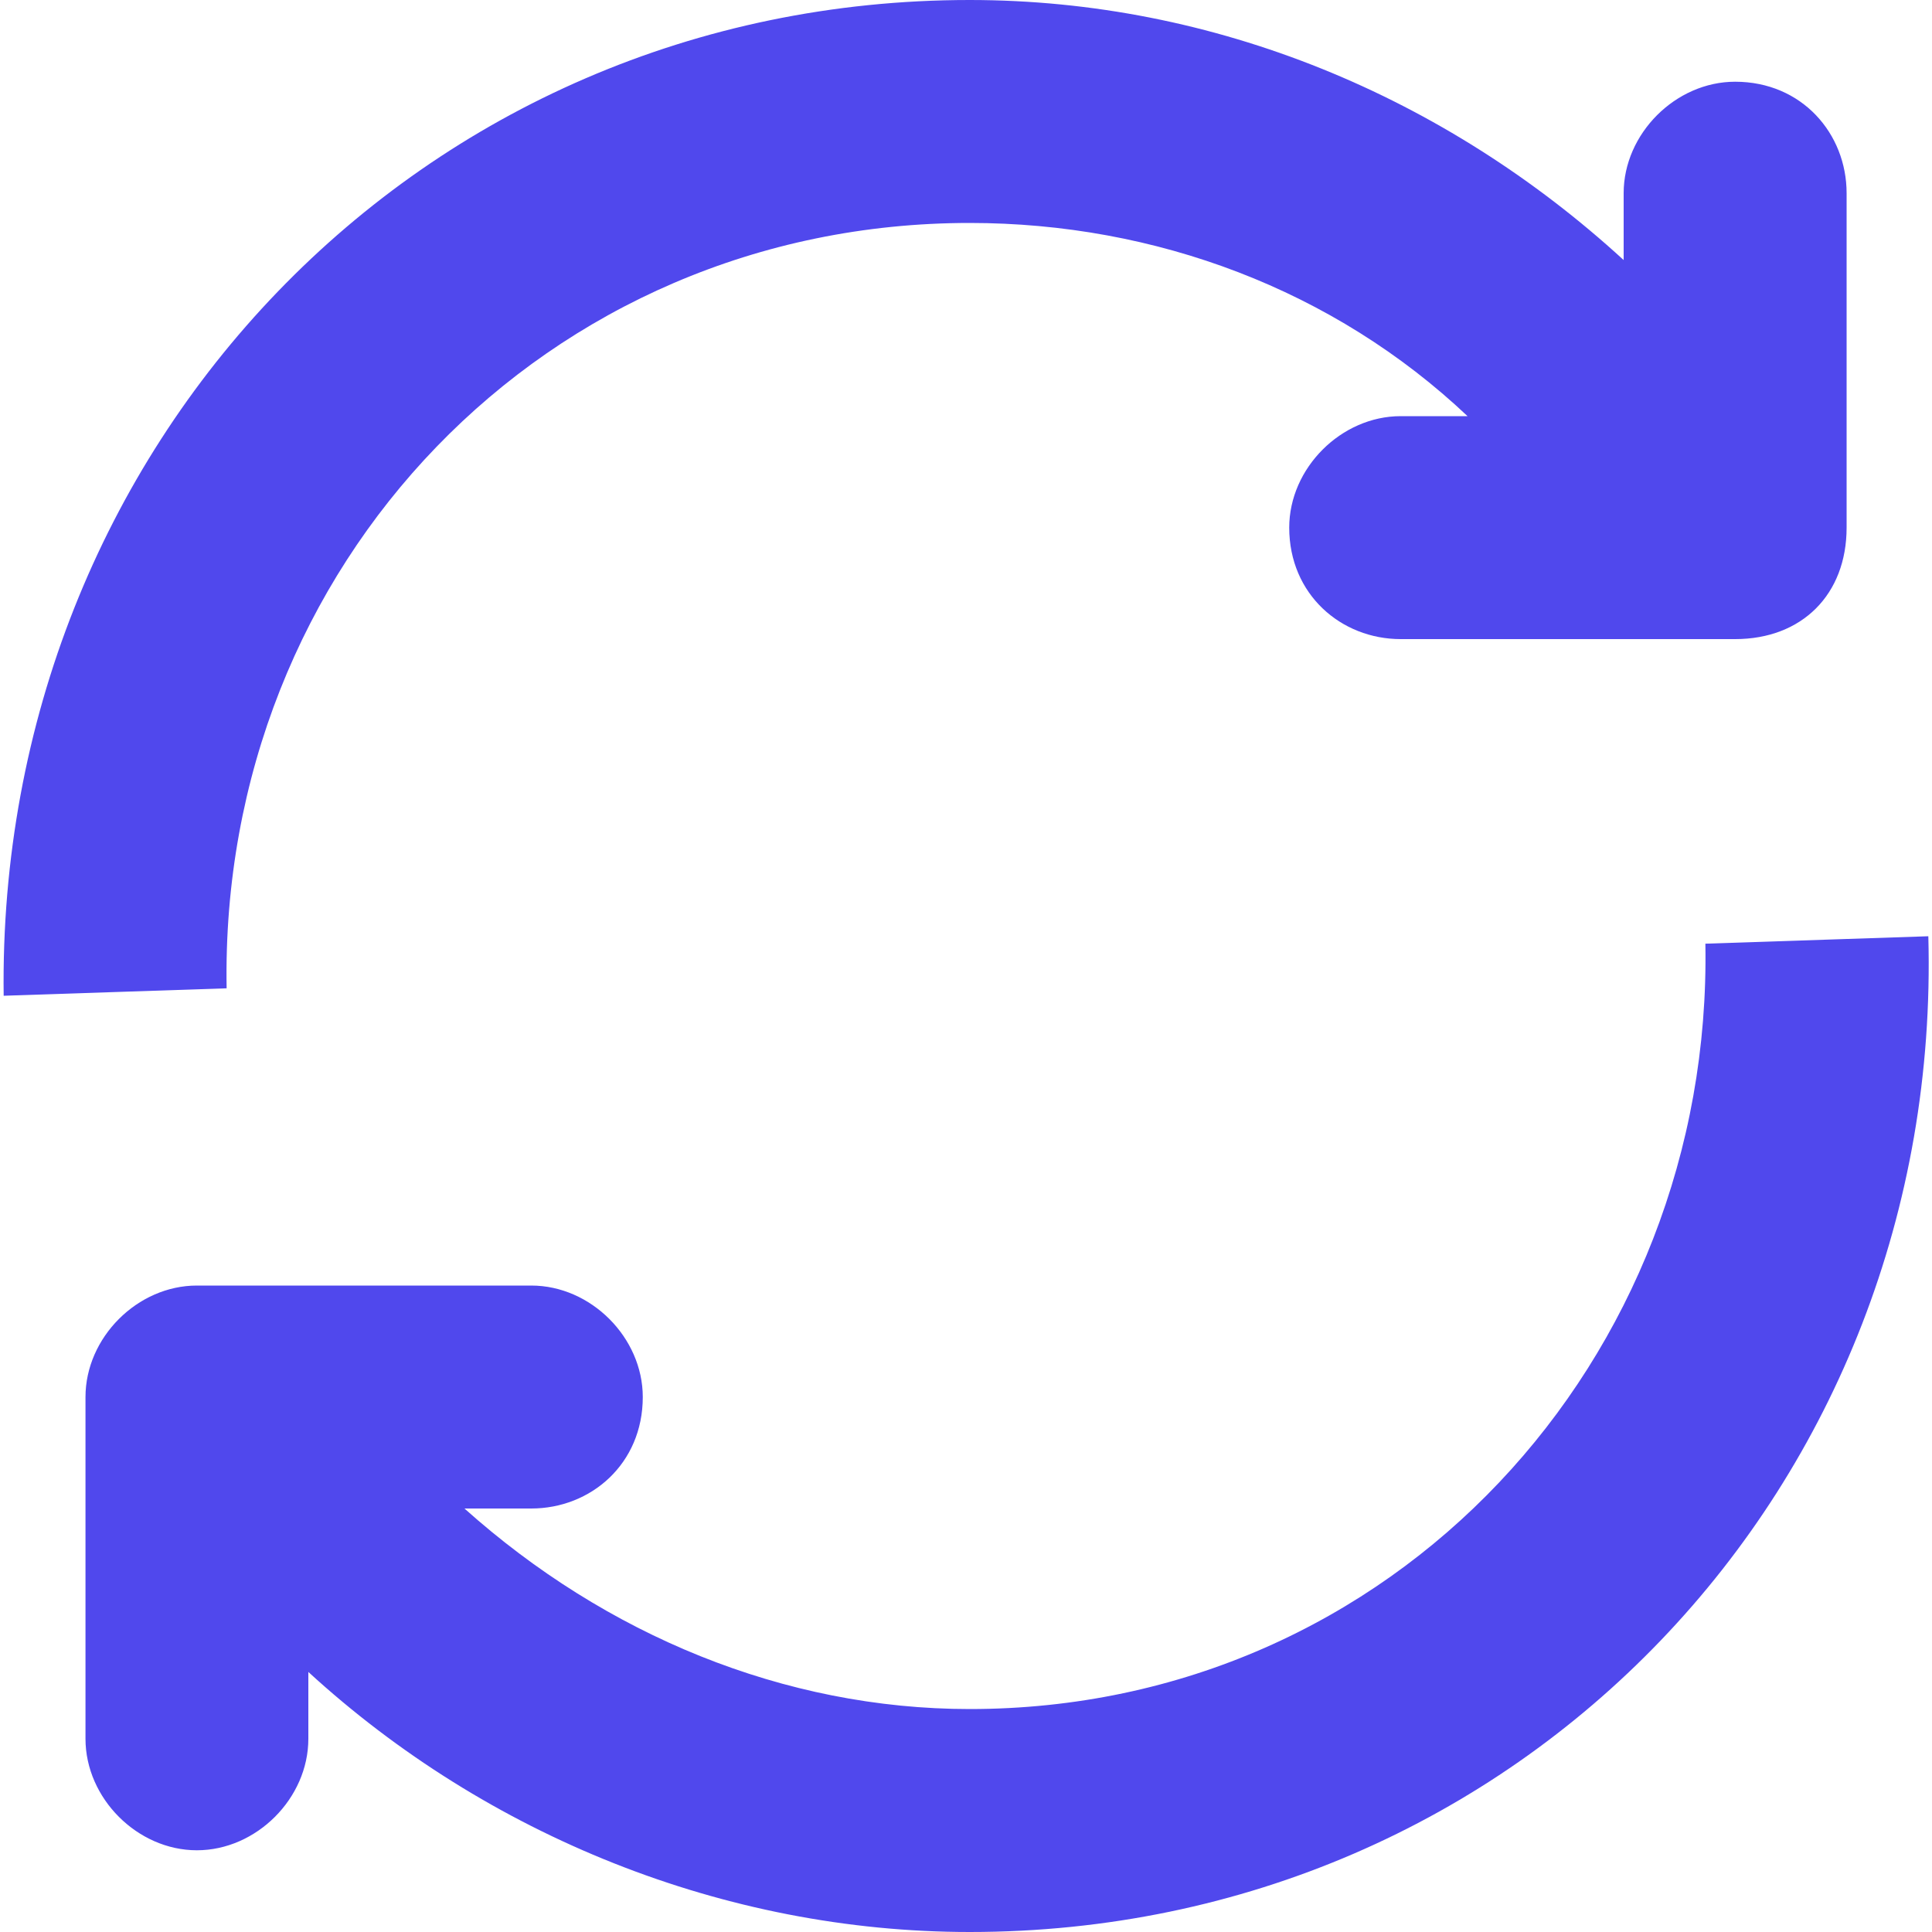
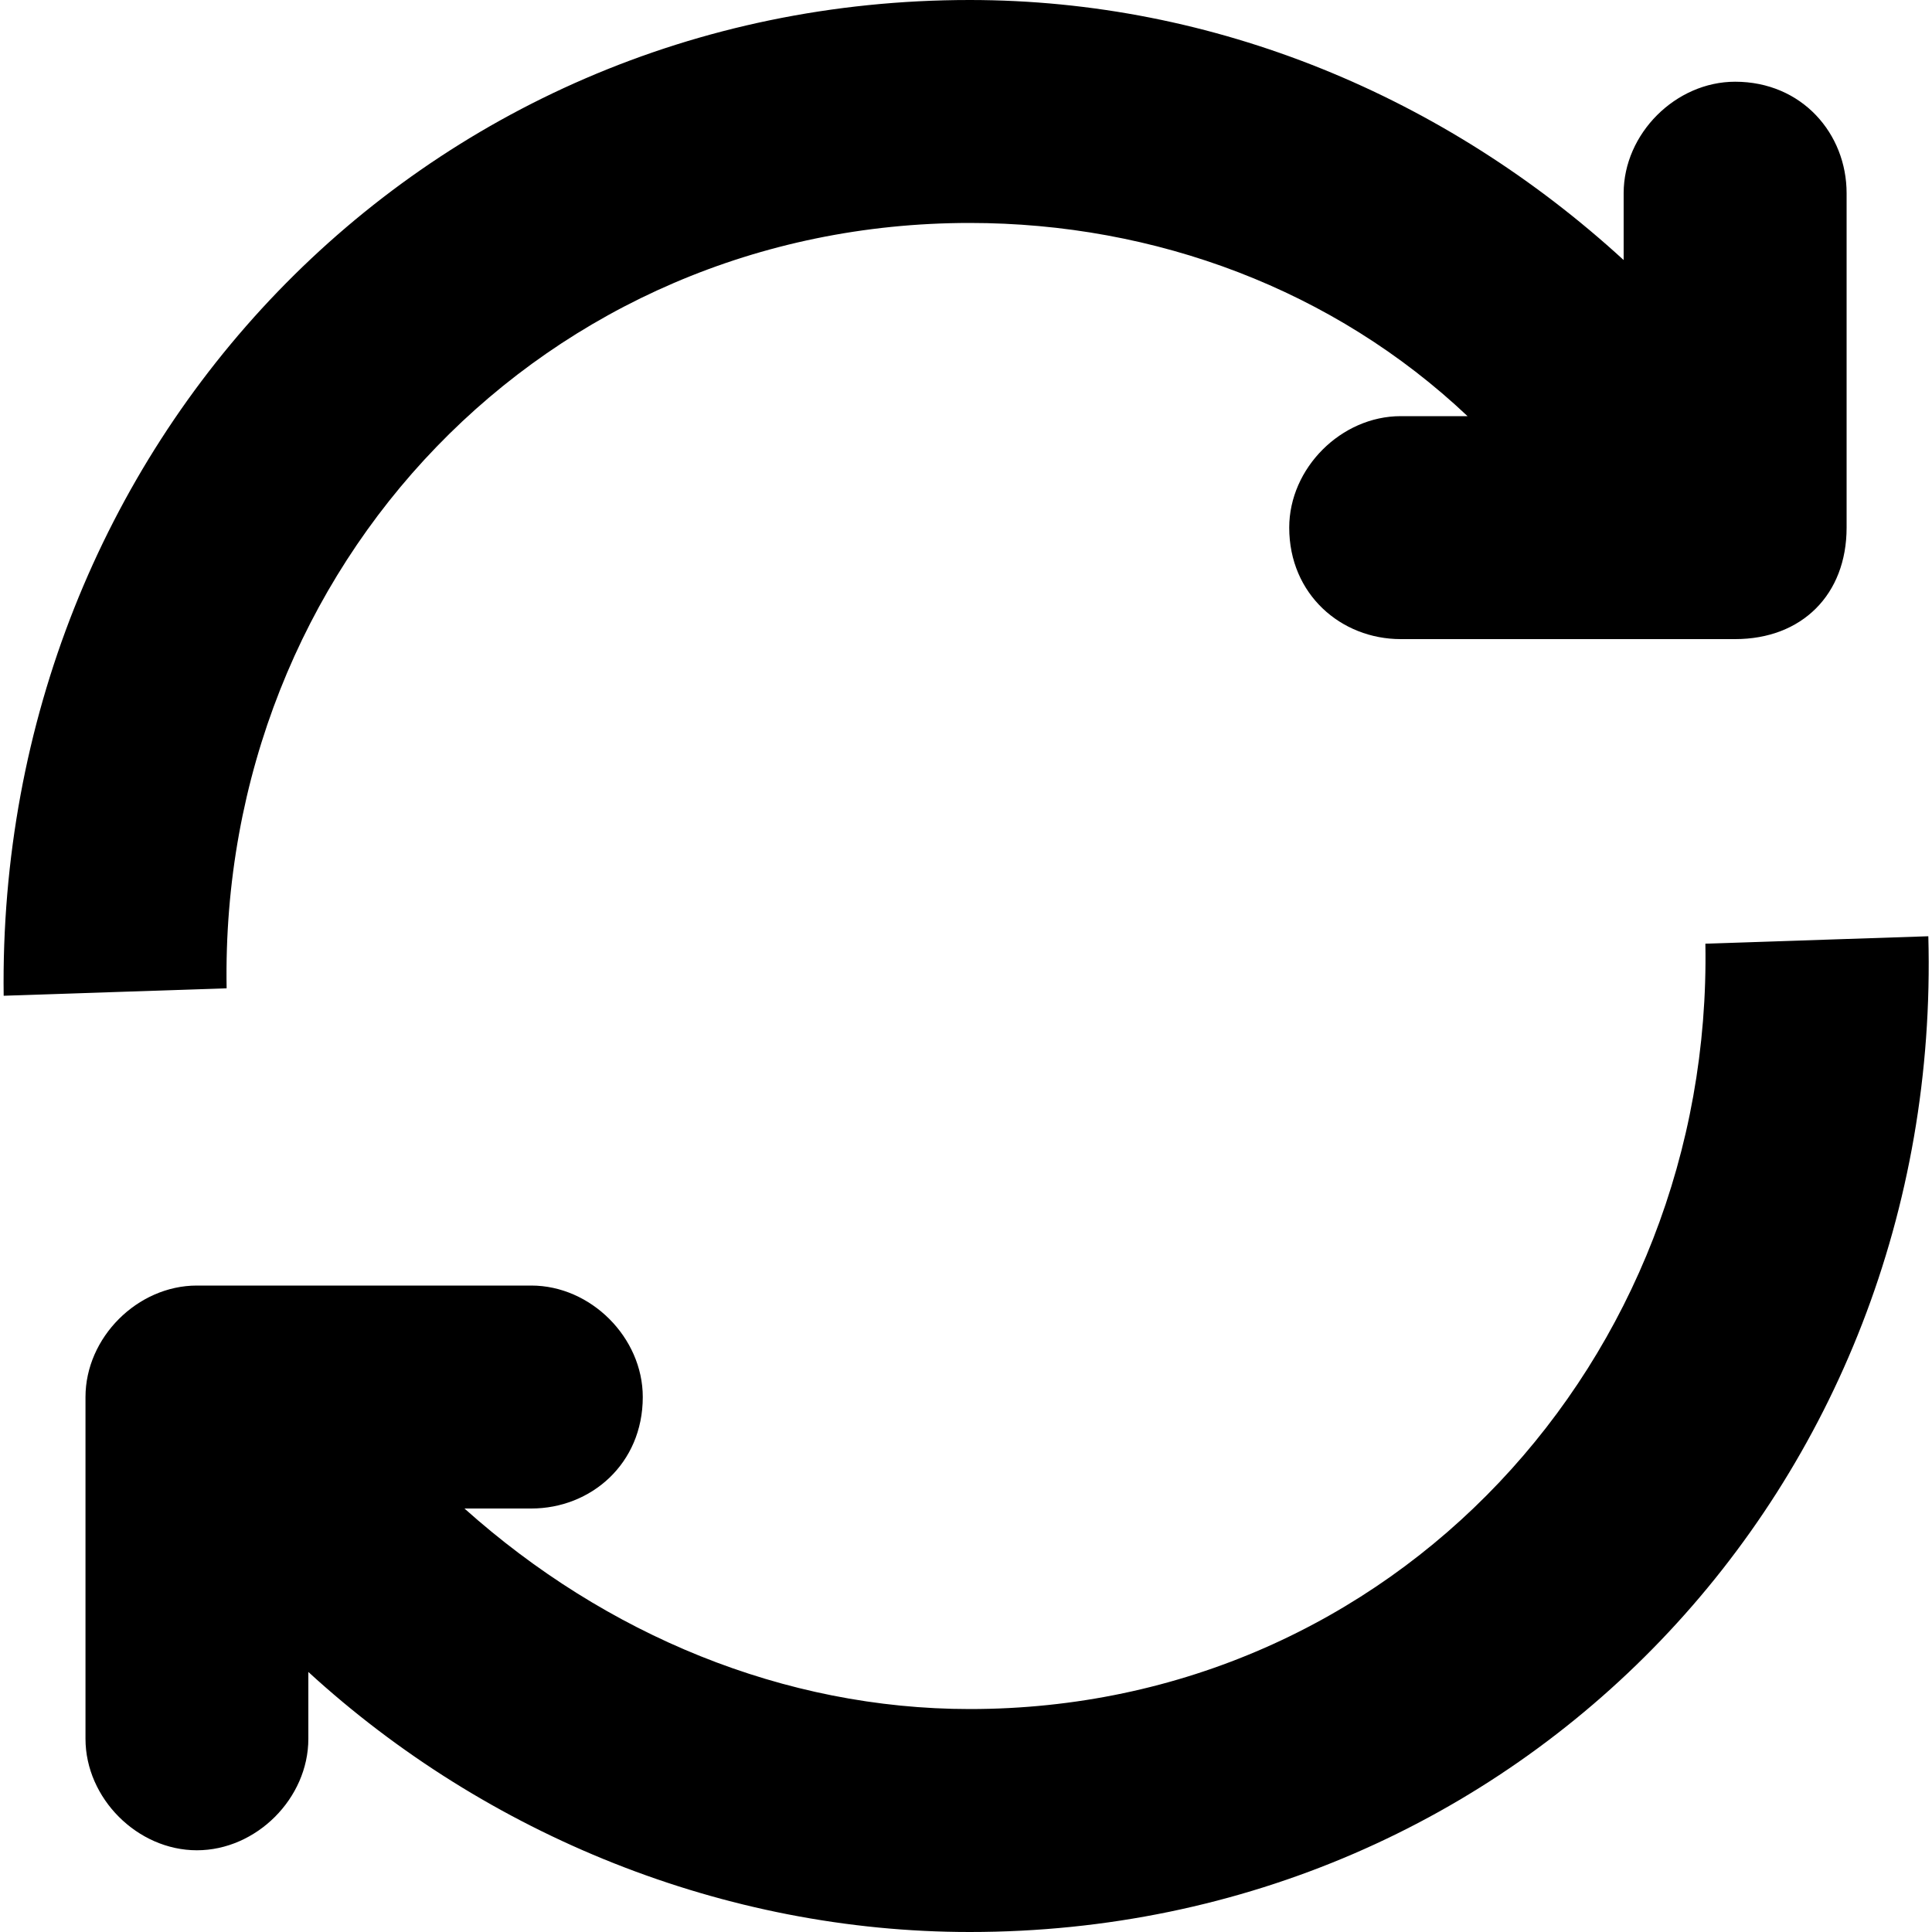
<svg xmlns="http://www.w3.org/2000/svg" width="20" height="20" viewBox="0 0 20 20" fill="none">
-   <path d="M0.038 10.308C-0.038 4.616 4.346 0 10.038 0C12.576 0 14.962 1 16.808 2.692V2C16.808 1.384 17.346 0.846 17.962 0.846C18.654 0.846 19.116 1.384 19.116 2V5.462C19.116 6.154 18.654 6.616 17.962 6.616H14.5C13.884 6.616 13.346 6.154 13.346 5.462C13.346 4.846 13.884 4.308 14.5 4.308H15.192C13.808 3 11.962 2.308 10.038 2.308C5.654 2.308 2.269 5.846 2.346 10.231L0.038 10.308ZM3.192 18C3.192 18.616 2.654 19.154 2.038 19.154C1.423 19.154 0.885 18.616 0.885 18V14.462C0.885 13.846 1.423 13.308 2.038 13.308H5.5C6.116 13.308 6.654 13.846 6.654 14.462C6.654 15.154 6.116 15.616 5.5 15.616H4.808C6.27 16.924 8.116 17.692 10.039 17.692C14.423 17.692 17.731 14.077 17.654 9.769L19.962 9.692C20.116 15.384 15.732 20 10.039 20C7.5 20 5.038 19 3.192 17.308L3.192 18Z" fill="#5048ED" />
+   <path d="M0.038 10.308C-0.038 4.616 4.346 0 10.038 0C12.576 0 14.962 1 16.808 2.692V2C16.808 1.384 17.346 0.846 17.962 0.846C18.654 0.846 19.116 1.384 19.116 2V5.462C19.116 6.154 18.654 6.616 17.962 6.616H14.5C13.884 6.616 13.346 6.154 13.346 5.462C13.346 4.846 13.884 4.308 14.5 4.308H15.192C13.808 3 11.962 2.308 10.038 2.308C5.654 2.308 2.269 5.846 2.346 10.231L0.038 10.308ZM3.192 18C3.192 18.616 2.654 19.154 2.038 19.154C1.423 19.154 0.885 18.616 0.885 18V14.462C0.885 13.846 1.423 13.308 2.038 13.308H5.5C6.116 13.308 6.654 13.846 6.654 14.462C6.654 15.154 6.116 15.616 5.5 15.616H4.808C6.27 16.924 8.116 17.692 10.039 17.692C14.423 17.692 17.731 14.077 17.654 9.769L19.962 9.692C20.116 15.384 15.732 20 10.039 20C7.5 20 5.038 19 3.192 17.308L3.192 18Z" fill="currentColor" />
</svg>
